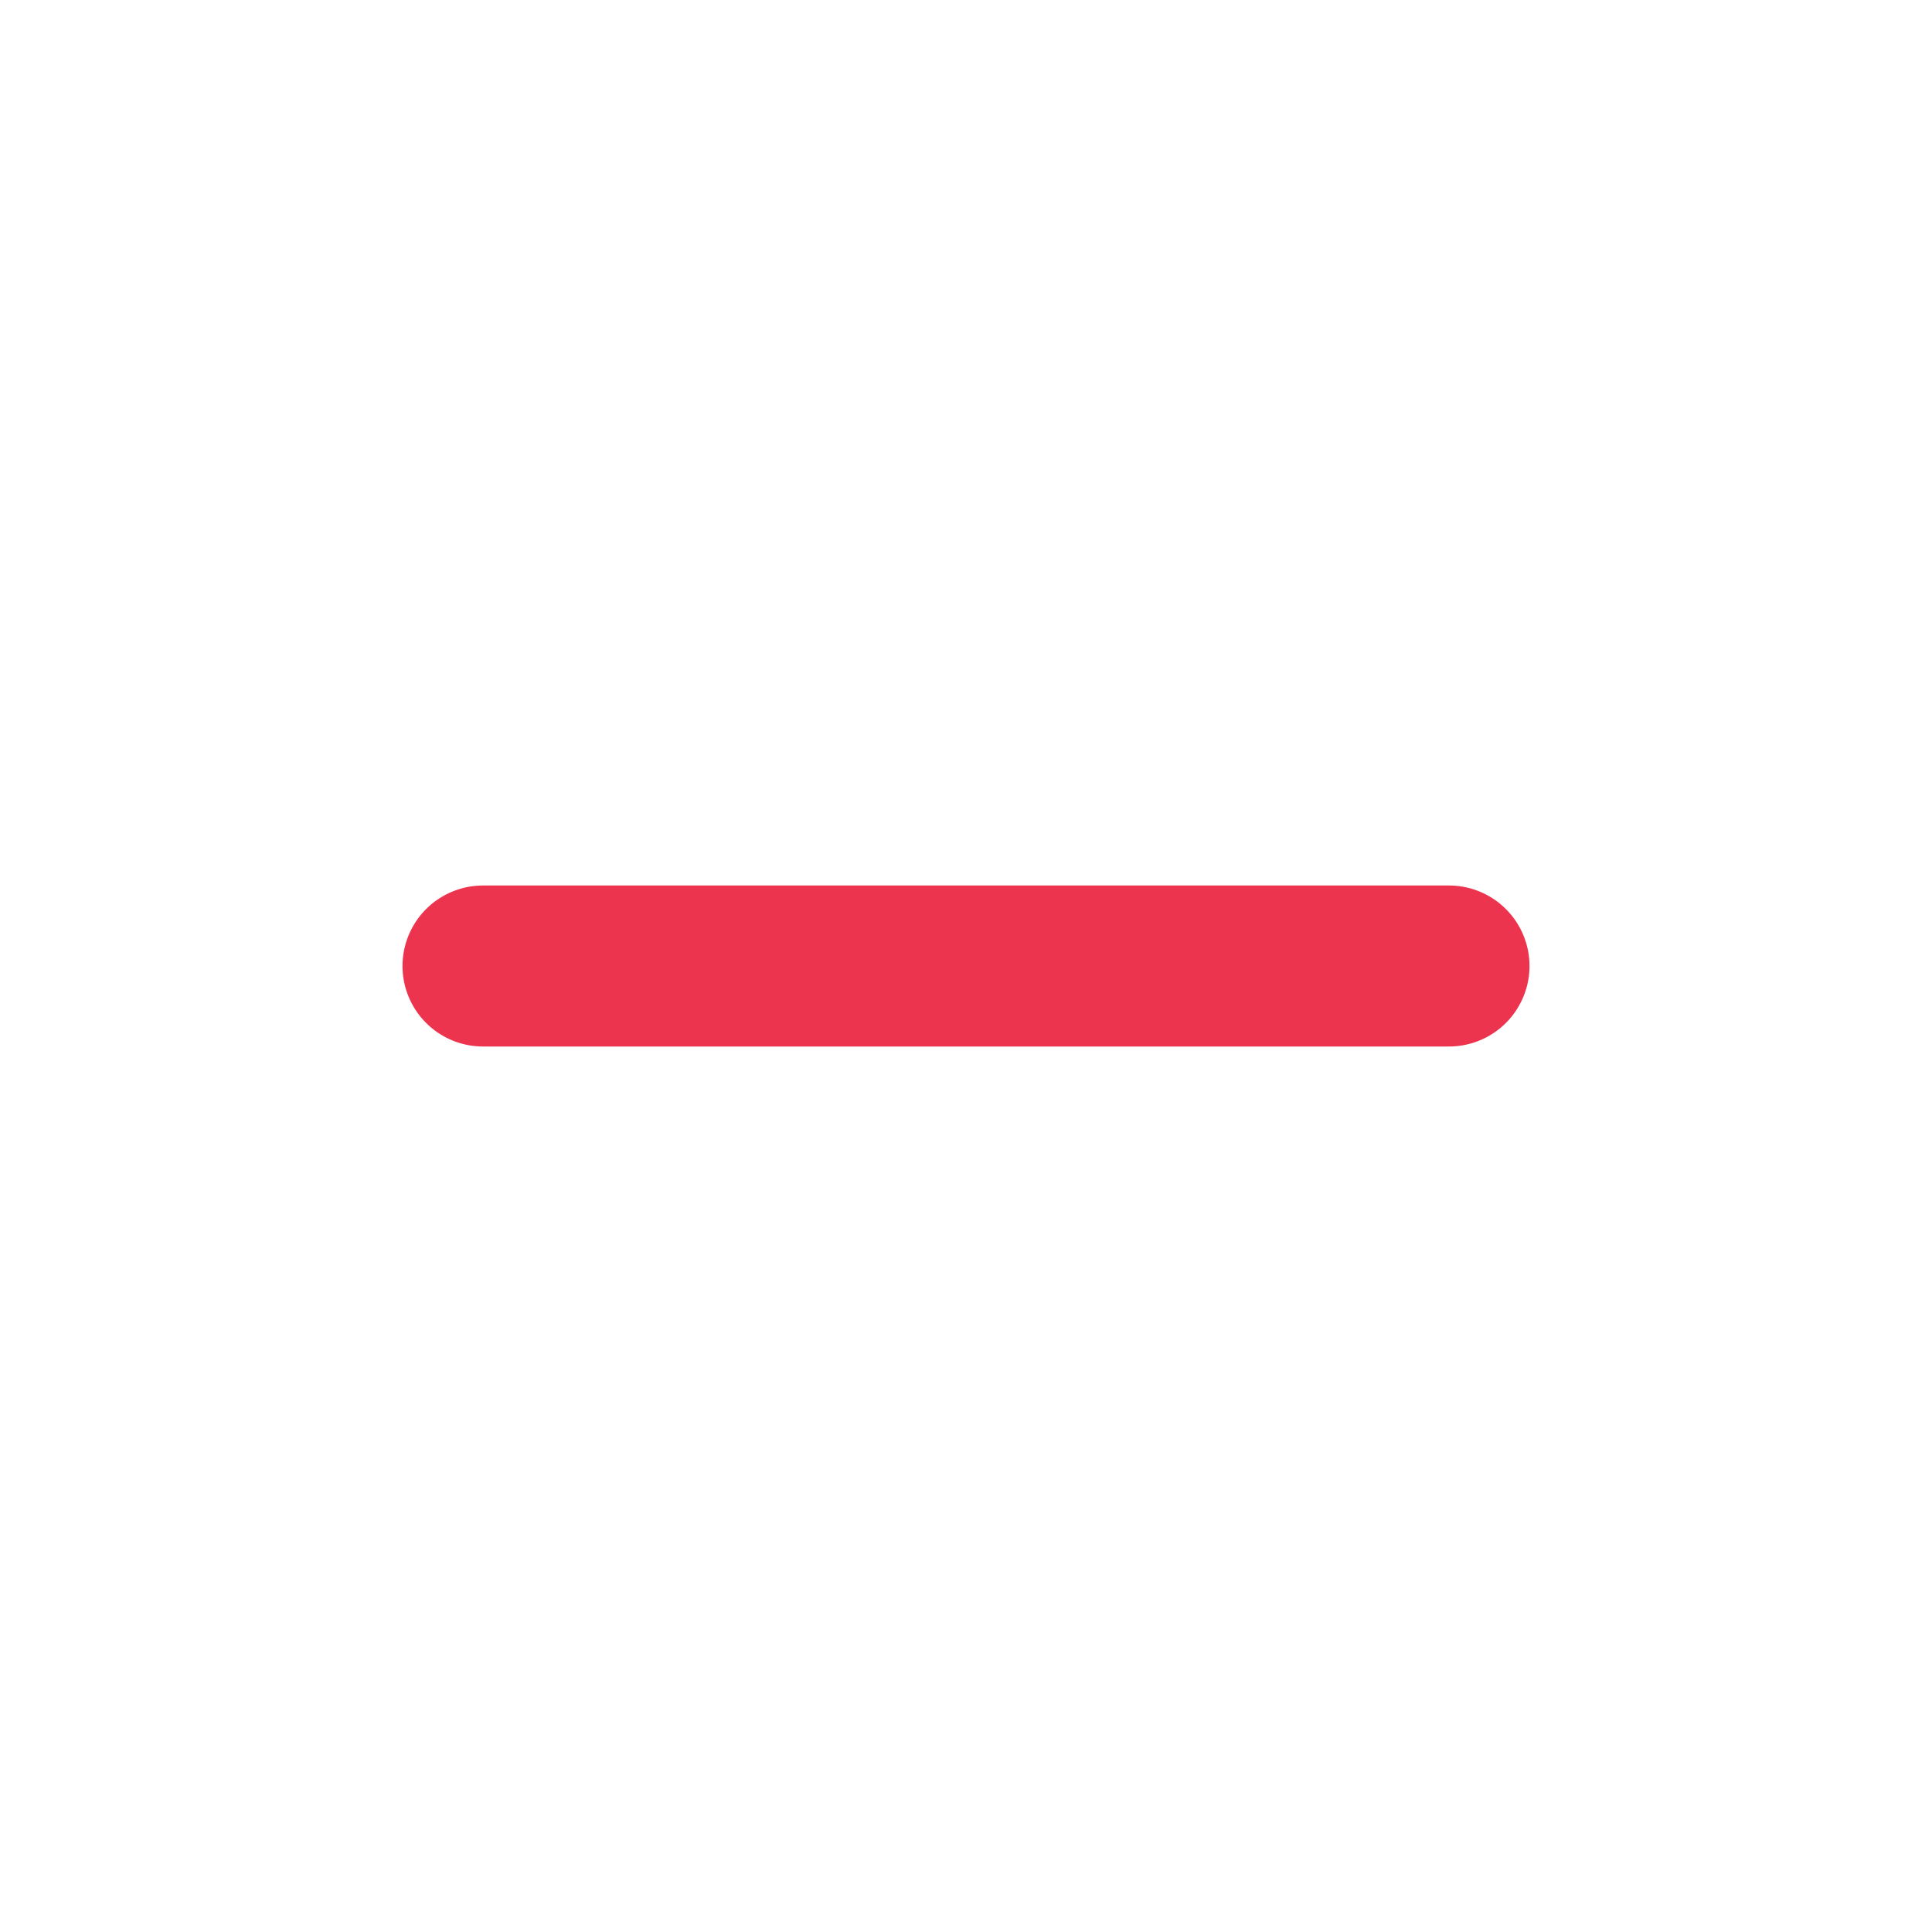
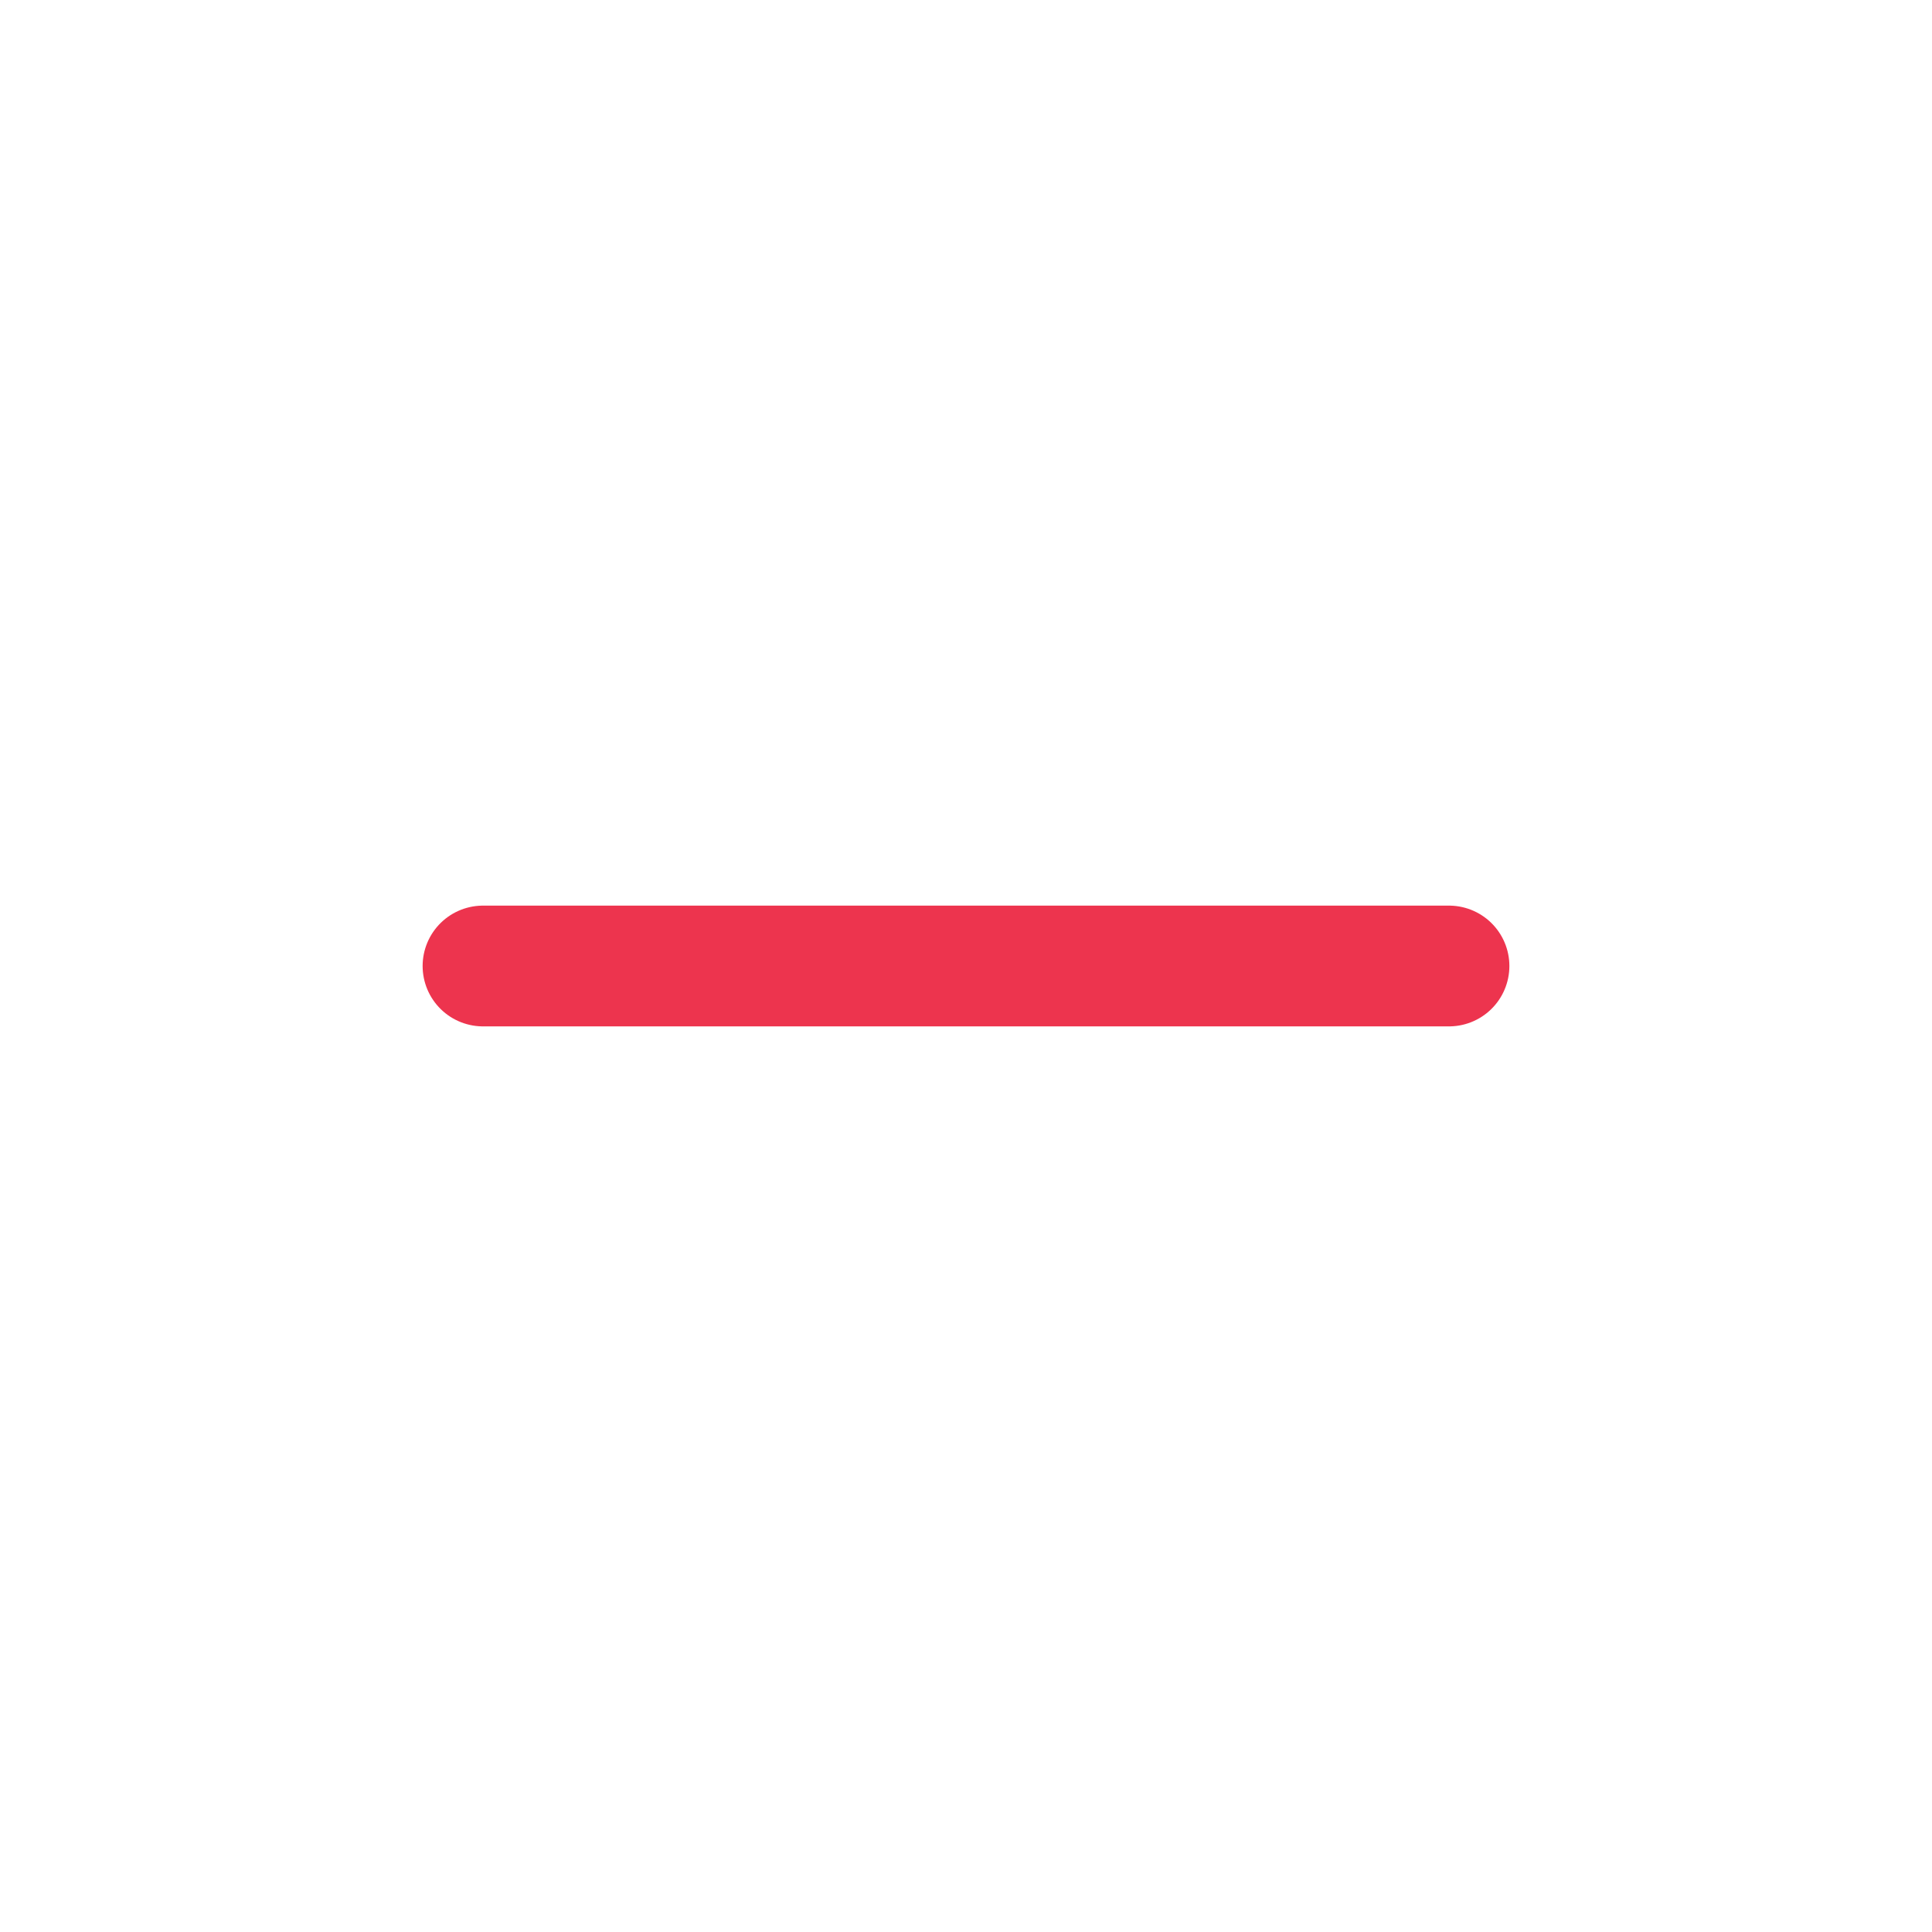
<svg xmlns="http://www.w3.org/2000/svg" class="h-6 w-6" fill="none" viewBox="0 0 24 24" stroke="#ed344e">
-   <path stroke-linecap="round" stroke-linejoin="round" stroke-width="2" d="M18 12H6" />
+   <path stroke-linecap="round" stroke-linejoin="round" stroke-width="1.5" d="M18 12H6" />
</svg>
